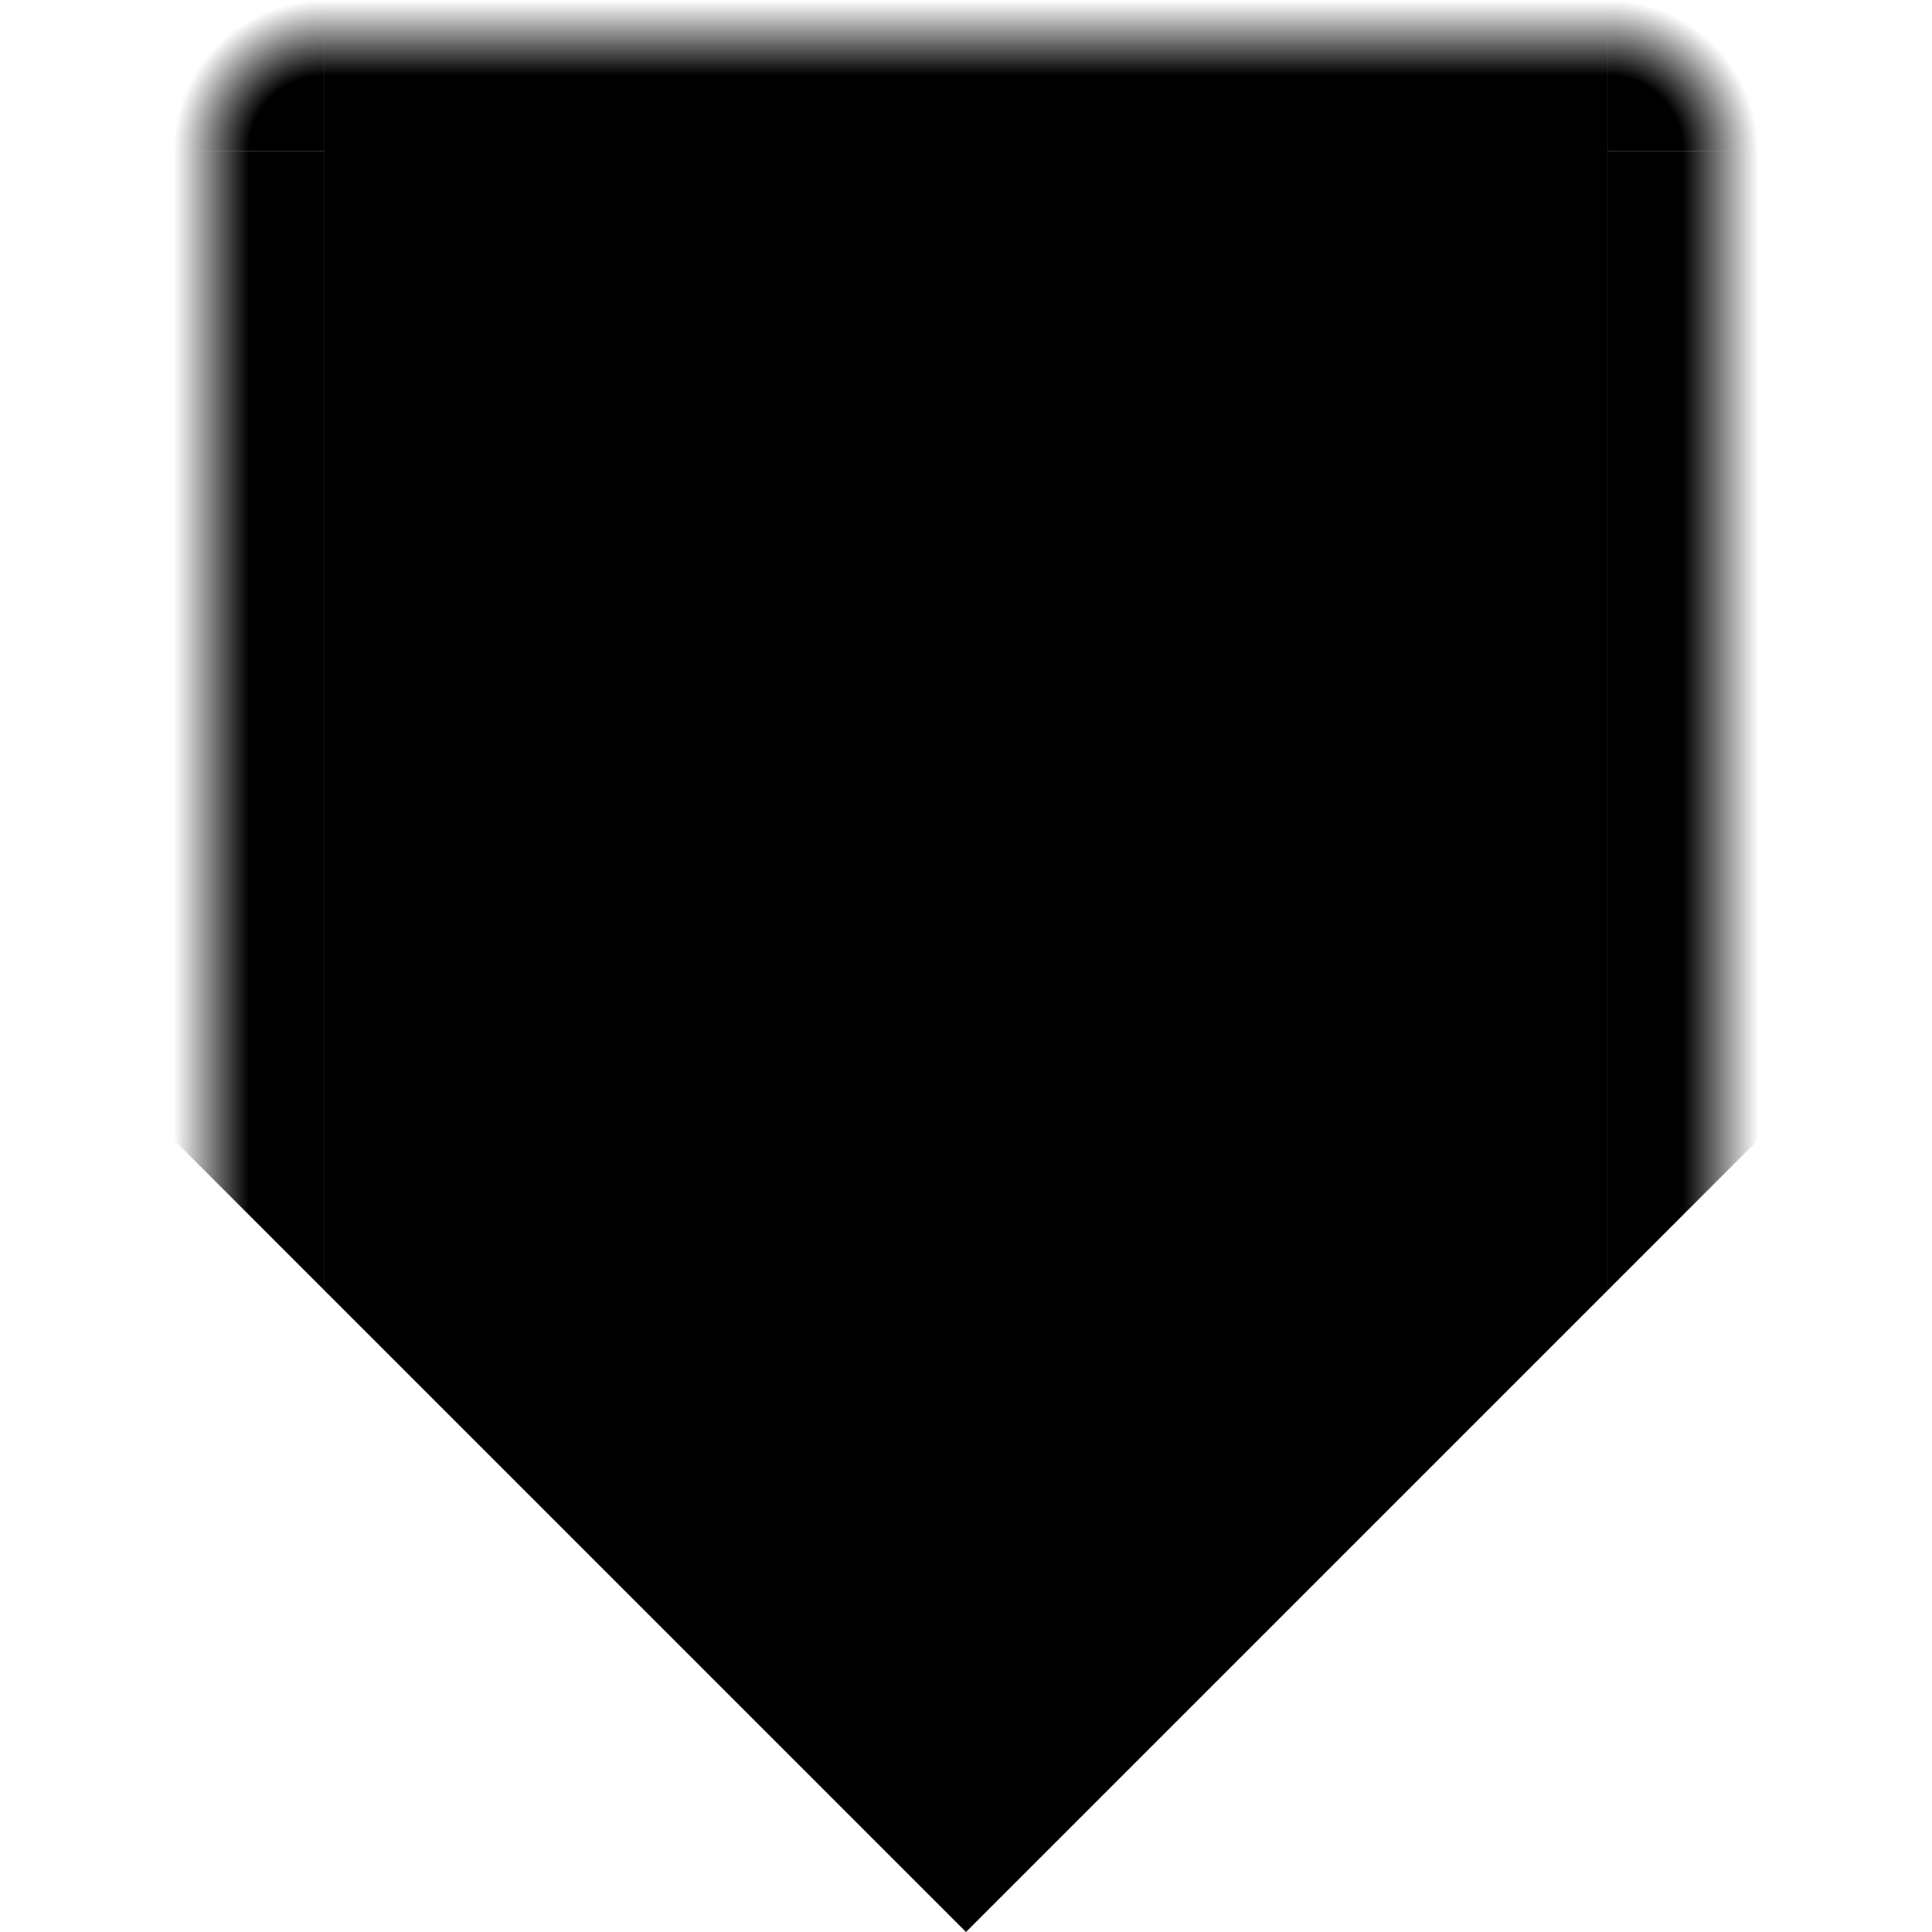
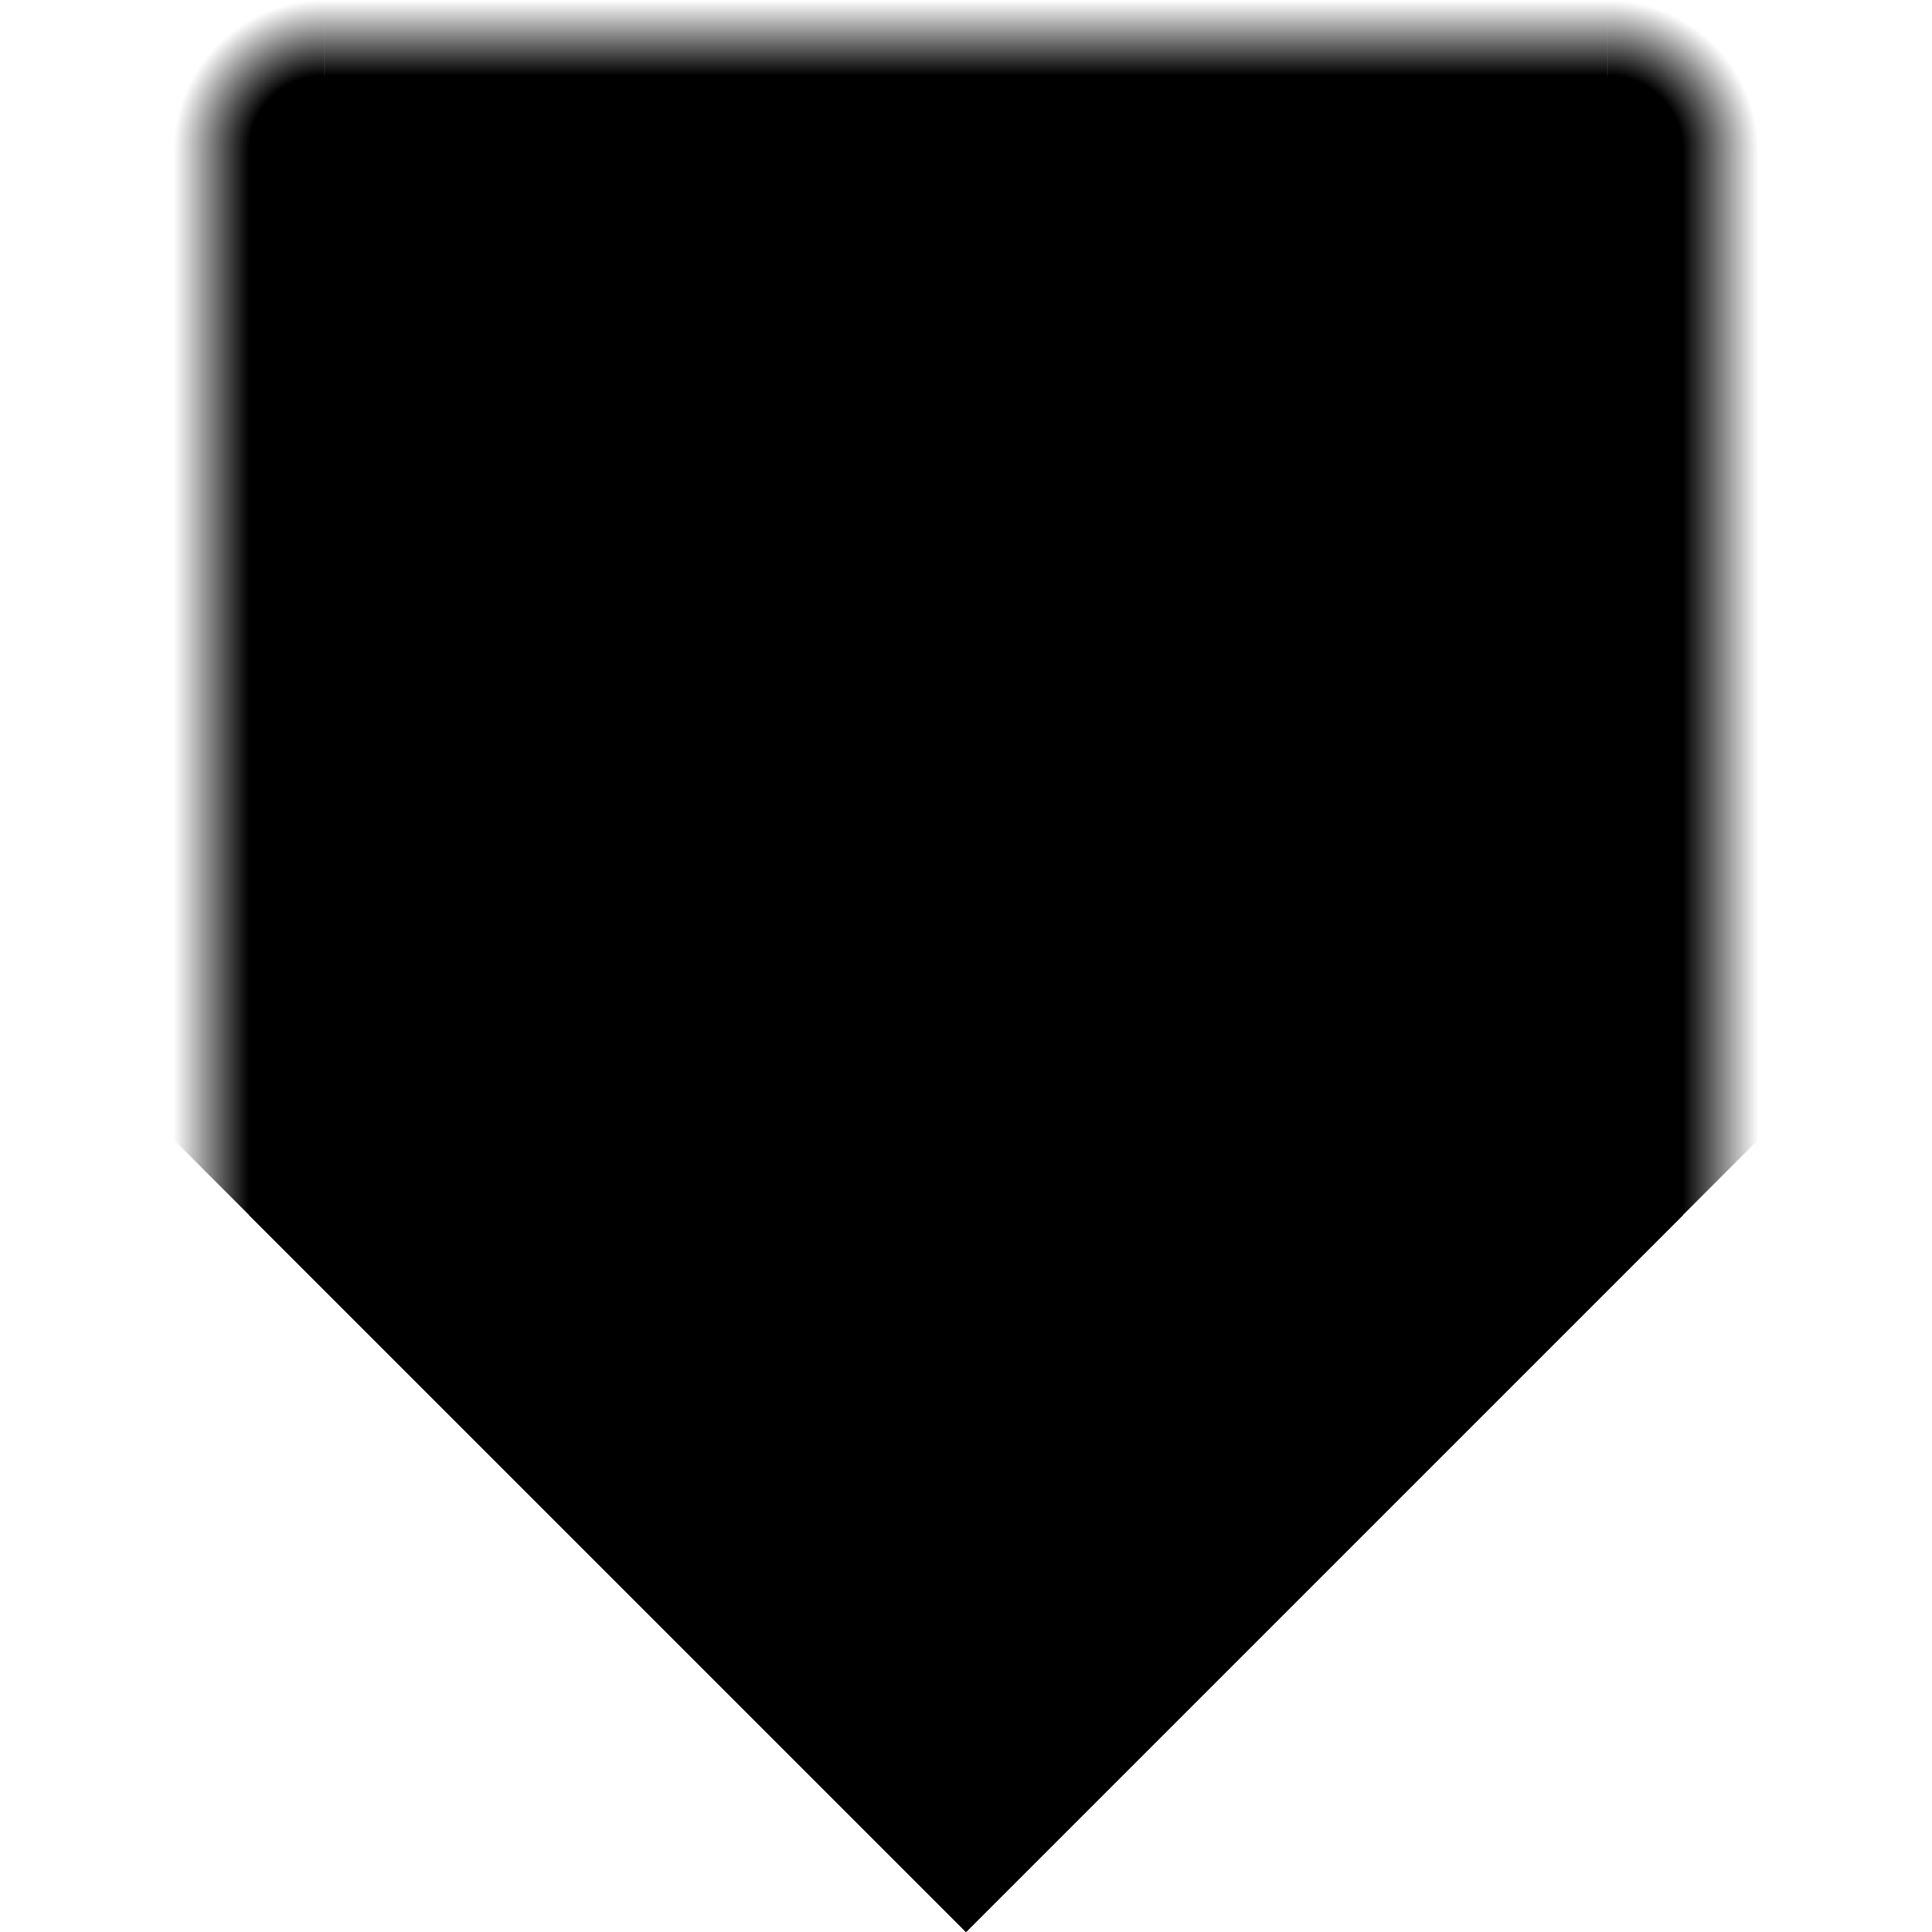
<svg xmlns="http://www.w3.org/2000/svg" width="256" height="256" viewBox="0 0 256 256">
  <defs>
    <radialGradient id="g1" cx="43" cy="20" r="20" gradientUnits="userSpaceOnUse">
      <stop offset="0%" stop-color="black" stop-opacity="1" />
      <stop offset="50%" stop-color="black" stop-opacity="1" />
      <stop offset="100%" stop-color="black" stop-opacity="0" />
    </radialGradient>
    <radialGradient id="g2" cx="213" cy="20" r="20" gradientUnits="userSpaceOnUse">
      <stop offset="0%" stop-color="black" stop-opacity="1" />
      <stop offset="50%" stop-color="black" stop-opacity="1" />
      <stop offset="100%" stop-color="black" stop-opacity="0" />
    </radialGradient>
    <linearGradient id="g3" x1="0" y1="0" x2="0" y2="10" gradientUnits="userSpaceOnUse">
      <stop offset="0%" stop-color="black" stop-opacity="0" />
      <stop offset="100%" stop-color="black" stop-opacity="1" />
    </linearGradient>
    <linearGradient id="g4" x1="23" y1="0" x2="33" y2="0" gradientUnits="userSpaceOnUse">
      <stop offset="0%" stop-color="black" stop-opacity="0" />
      <stop offset="100%" stop-color="black" stop-opacity="1" />
    </linearGradient>
    <linearGradient id="g5" x1="223" y1="0" x2="233" y2="0" gradientUnits="userSpaceOnUse">
      <stop offset="0%" stop-color="black" stop-opacity="1" />
      <stop offset="100%" stop-color="black" stop-opacity="0" />
    </linearGradient>
    <clipPath id="bottom">
      <polygon points="0,0 0,128 128,256 256,128 256,0" />
    </clipPath>
  </defs>
  <g clip-path="url(#bottom)">
    <rect x="23" y="0" width="20" height="20" fill="url(#g1)" />
    <rect x="213" y="0" width="20" height="20" fill="url(#g2)" />
    <rect x="43" y="0" width="170" height="256" fill="url(#g3)" />
    <rect x="23" y="20" width="20" height="236" fill="url(#g4)" />
    <rect x="213" y="20" width="20" height="236" fill="url(#g5)" />
+     <rect x="33" y="10" rx="10" width="190" height="246" />
  </g>
</svg>
